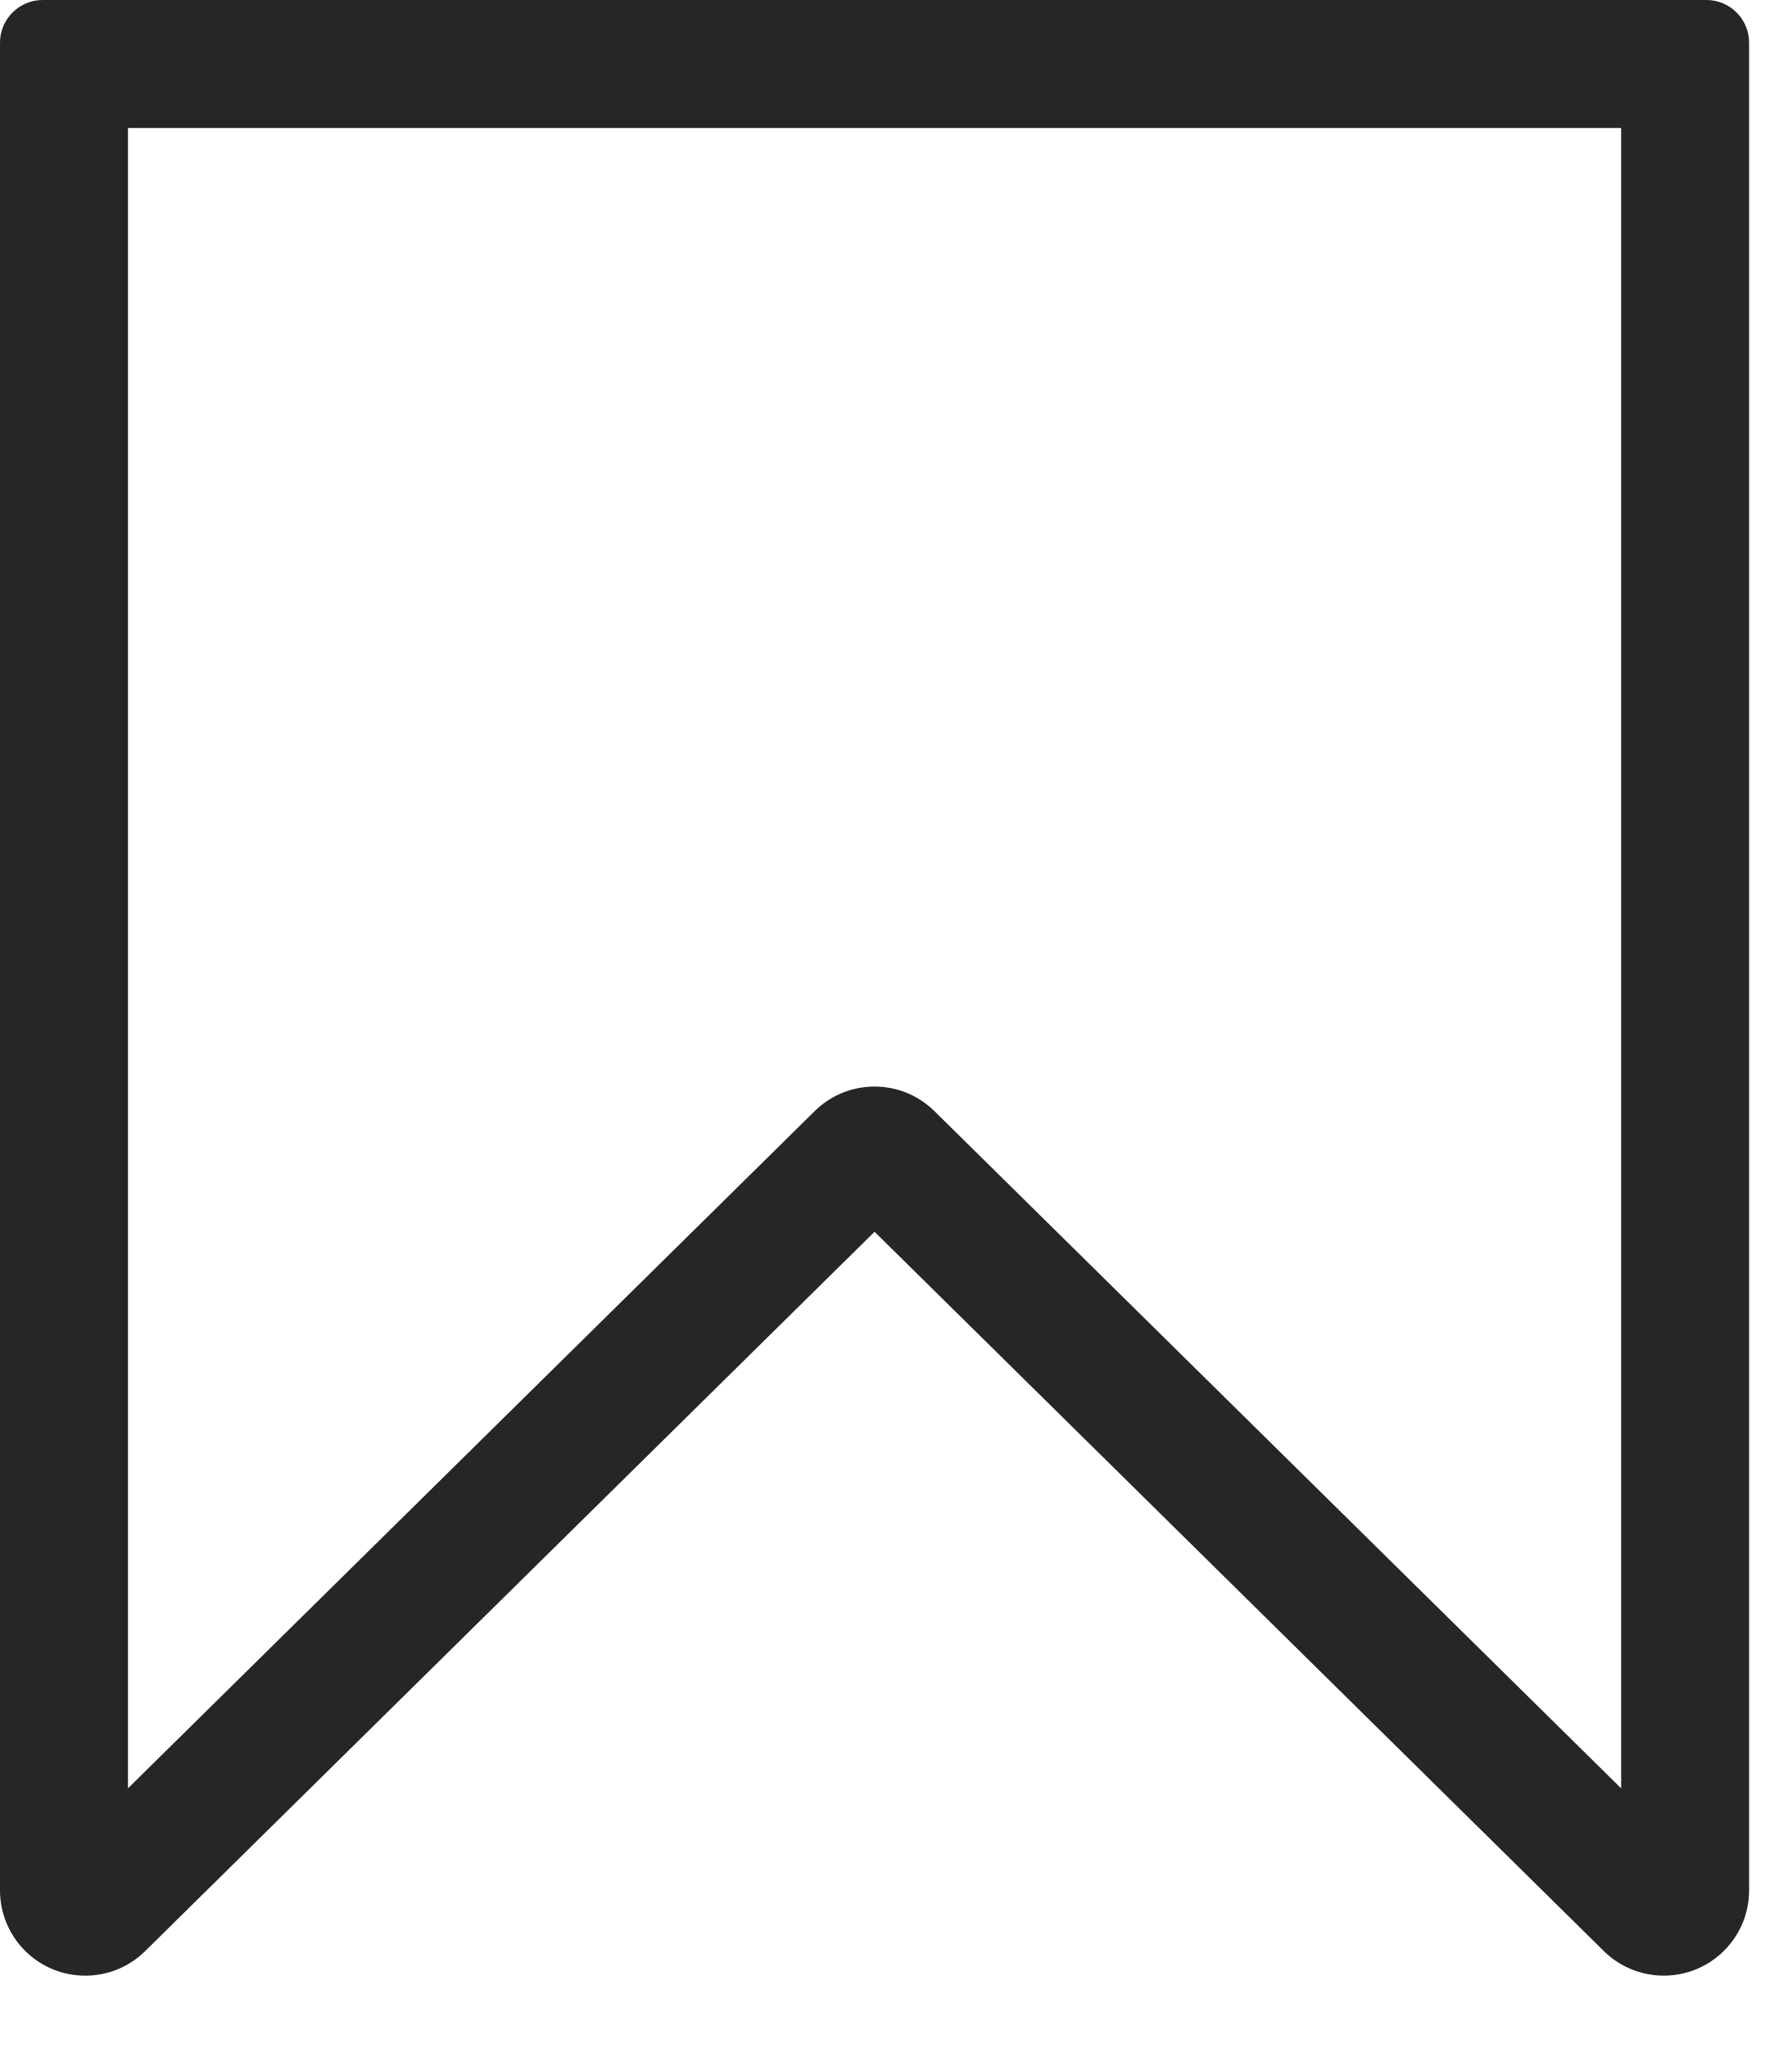
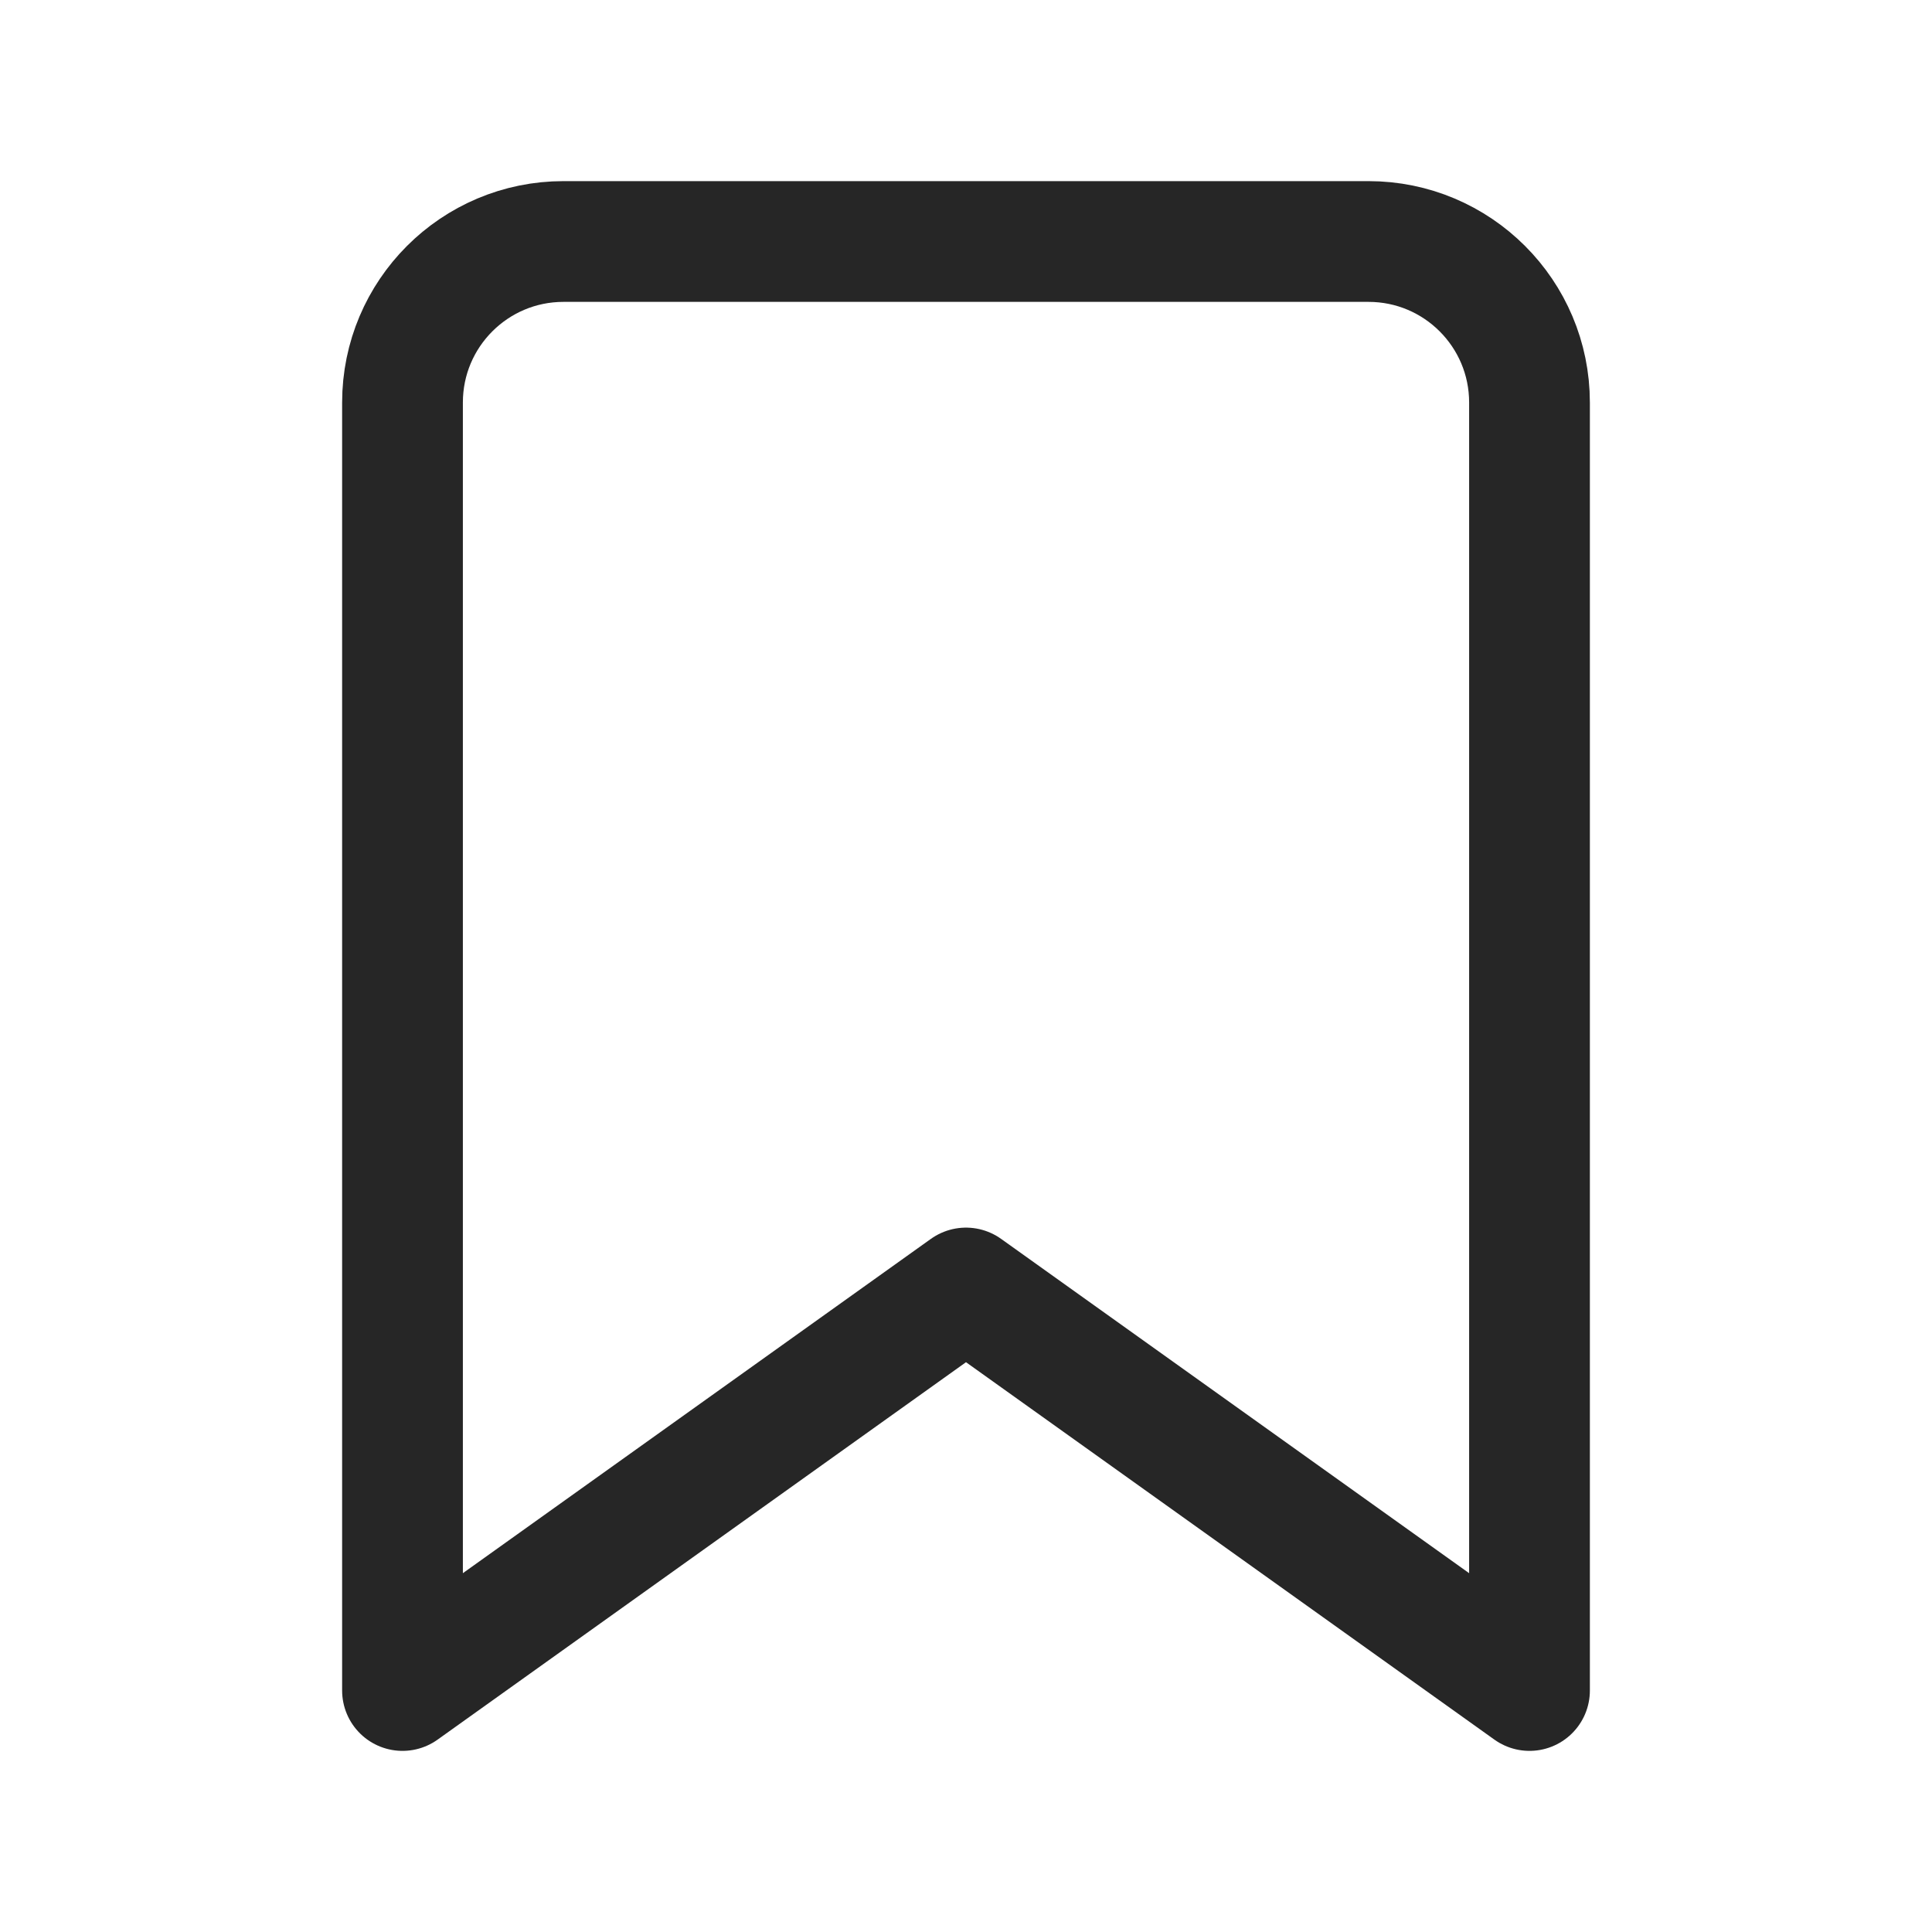
- <svg xmlns="http://www.w3.org/2000/svg" width="21" height="24" viewBox="0 0 21 24" fill="none">
-   <path fill-rule="evenodd" clip-rule="evenodd" d="M0 0.5V22.152C0 22.415 0.103 22.667 0.288 22.855C0.676 23.248 1.309 23.252 1.702 22.864L10.251 14.435L18.799 22.864C18.986 23.049 19.239 23.152 19.502 23.152C20.054 23.152 20.502 22.705 20.502 22.152V0.5C20.502 0.224 20.278 0 20.002 0H0.5C0.224 0 0 0.224 0 0.5ZM1.5 20.957V1.5H19.002V20.957L10.953 13.021C10.563 12.637 9.938 12.637 9.549 13.021L1.5 20.957Z" fill="#262626" />
+ <svg xmlns="http://www.w3.org/2000/svg" width="24" height="24" viewBox="0 0 24 24" fill="none">
+   <path d="M19 21l-7-5-7 5V5a2 2 0 0 1 2-2h10a2 2 0 0 1 2 2v16z" stroke="#262626" stroke-width="1.5" stroke-linecap="round" stroke-linejoin="round" />
</svg>
